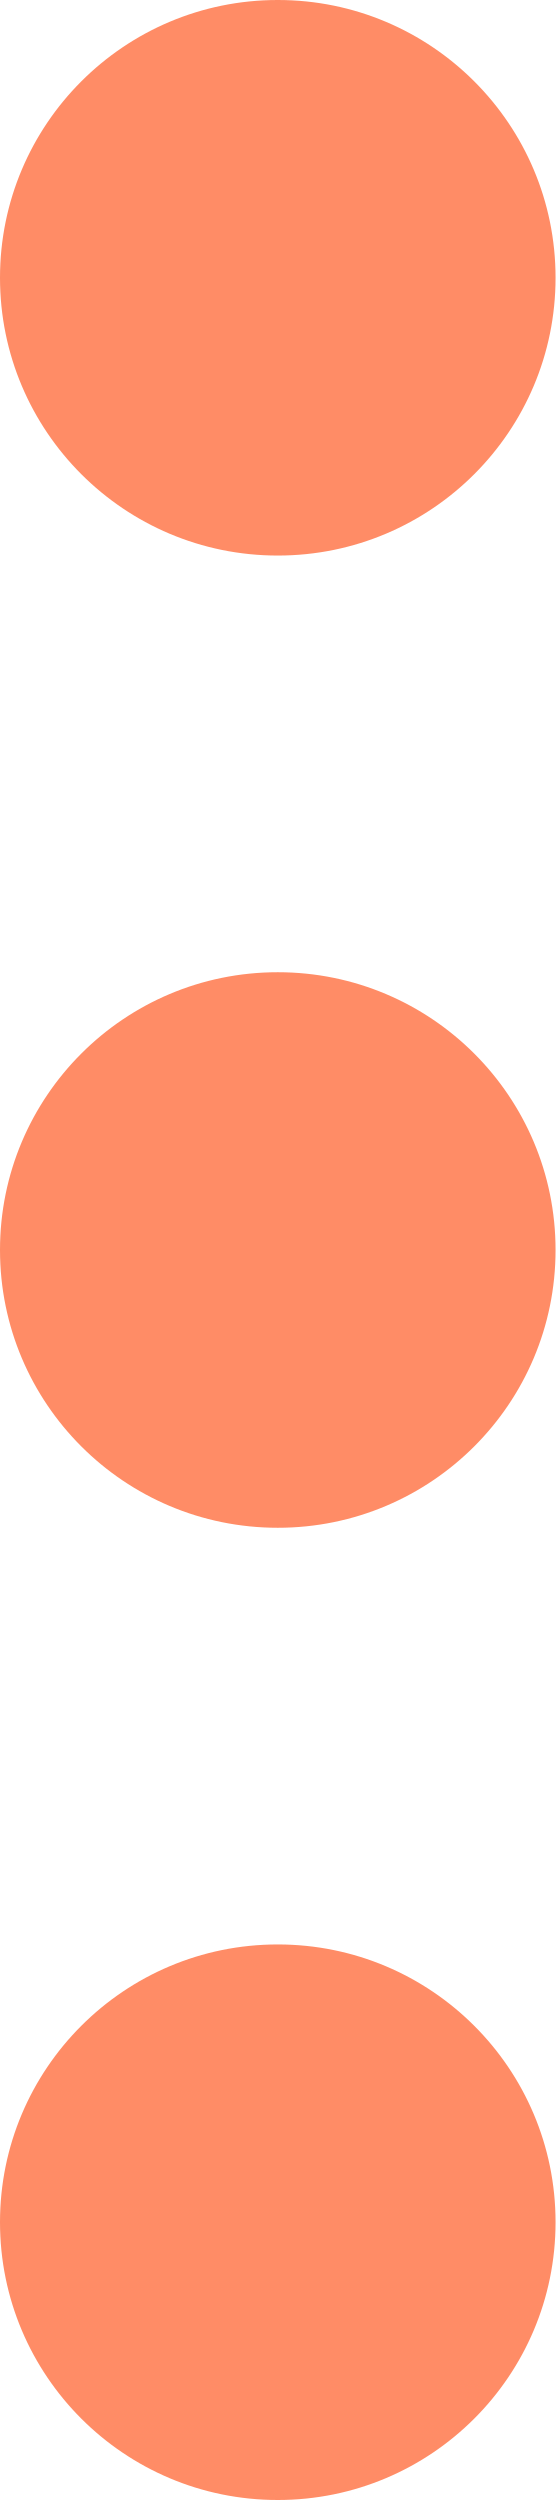
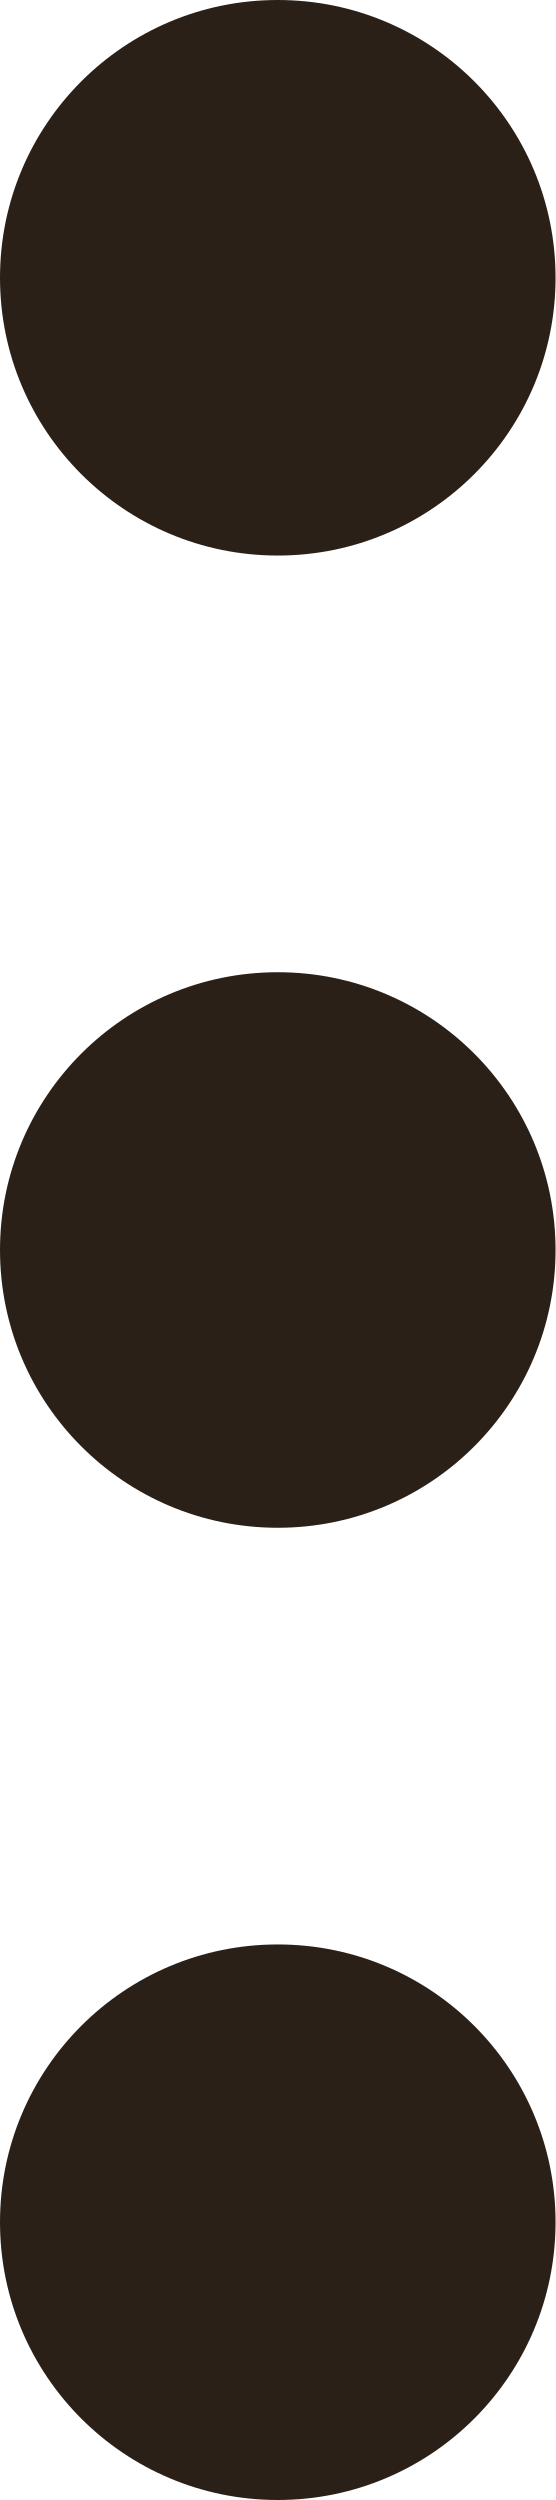
<svg xmlns="http://www.w3.org/2000/svg" width="4" height="18" viewBox="0 0 4 18" fill="none">
-   <path d="M4 2C4 3.105 3.105 4 2 4C0.895 4 0 3.105 0 2C0 0.895 0.895 0 2 0C3.105 0 4 0.895 4 2Z" fill="#FF8C66" />
-   <path d="M4 9C4 10.105 3.105 11 2 11C0.895 11 0 10.105 0 9C0 7.895 0.895 7 2 7C3.105 7 4 7.895 4 9Z" fill="#FF8C66" />
-   <path d="M4 16C4 17.105 3.105 18 2 18C0.895 18 0 17.105 0 16C0 14.895 0.895 14 2 14C3.105 14 4 14.895 4 16Z" fill="#FF8C66" />
+   <path d="M4 2C4 3.105 3.105 4 2 4C0.895 4 0 3.105 0 2C0 0.895 0.895 0 2 0C3.105 0 4 0.895 4 2Z" fill="#2A2018" />
+   <path d="M4 9C4 10.105 3.105 11 2 11C0.895 11 0 10.105 0 9C0 7.895 0.895 7 2 7C3.105 7 4 7.895 4 9Z" fill="#2A2018" />
+   <path d="M4 16C4 17.105 3.105 18 2 18C0.895 18 0 17.105 0 16C0 14.895 0.895 14 2 14C3.105 14 4 14.895 4 16Z" fill="#2A2018" />
</svg>
